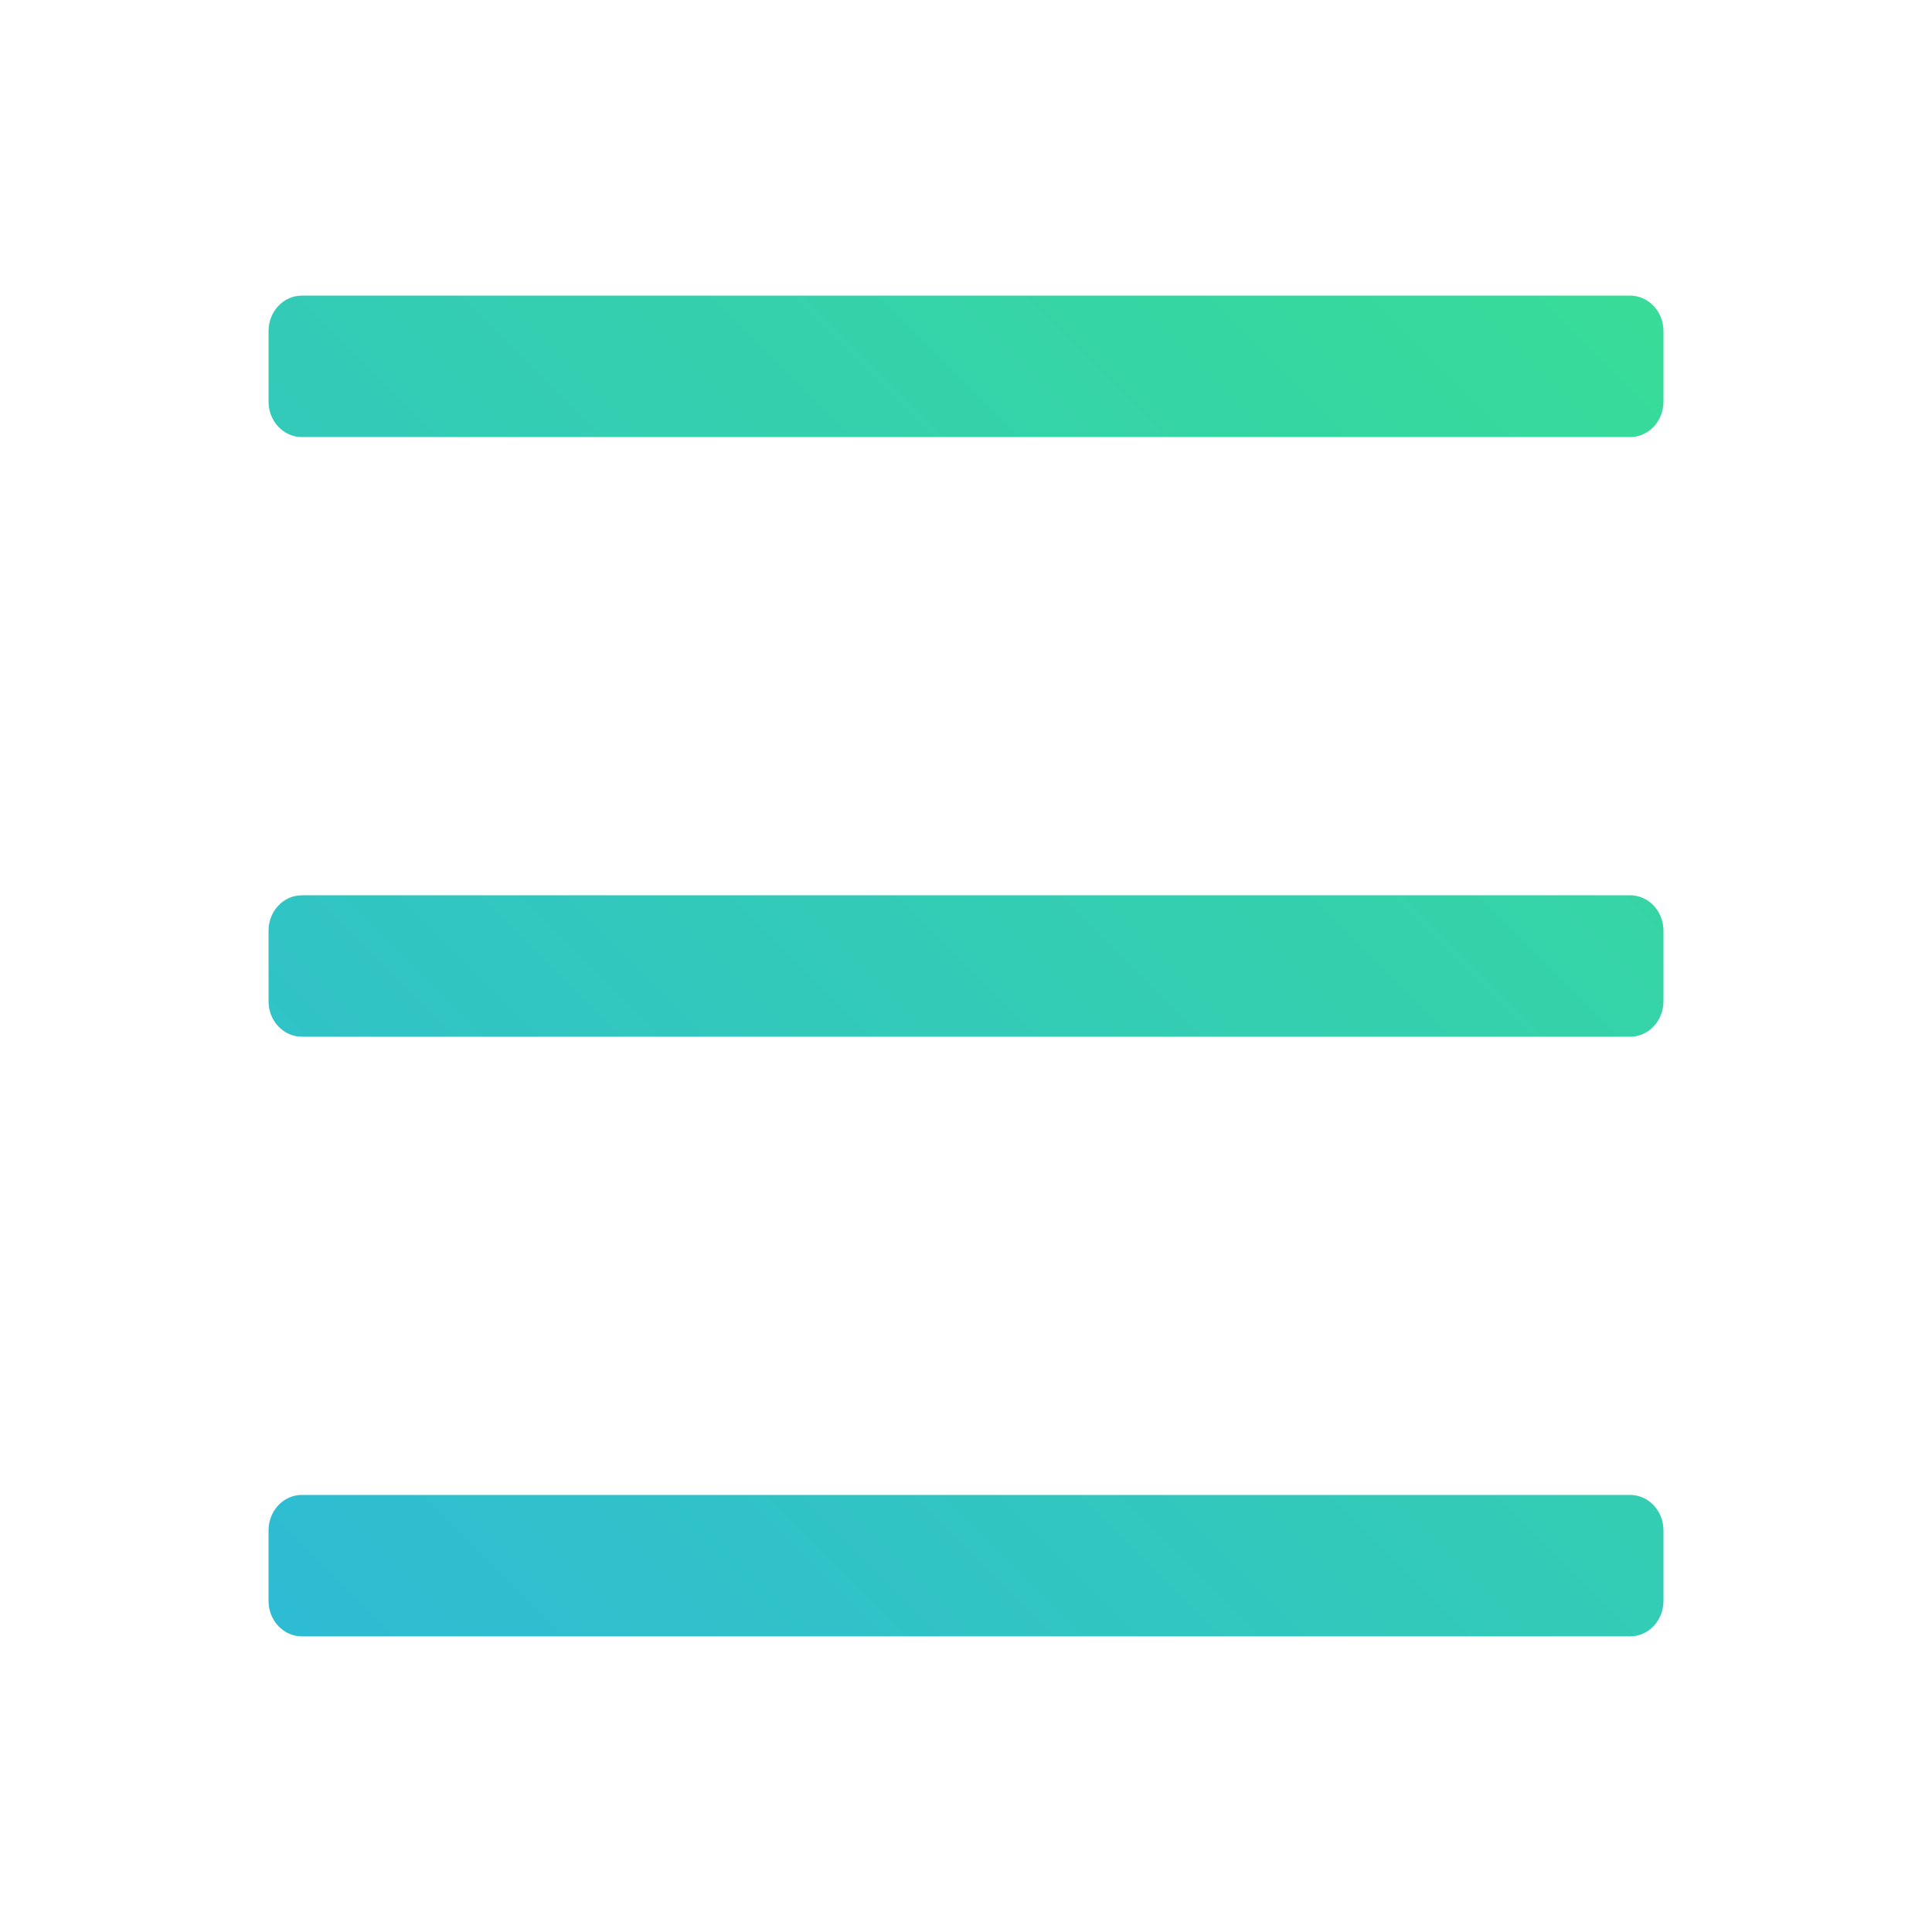
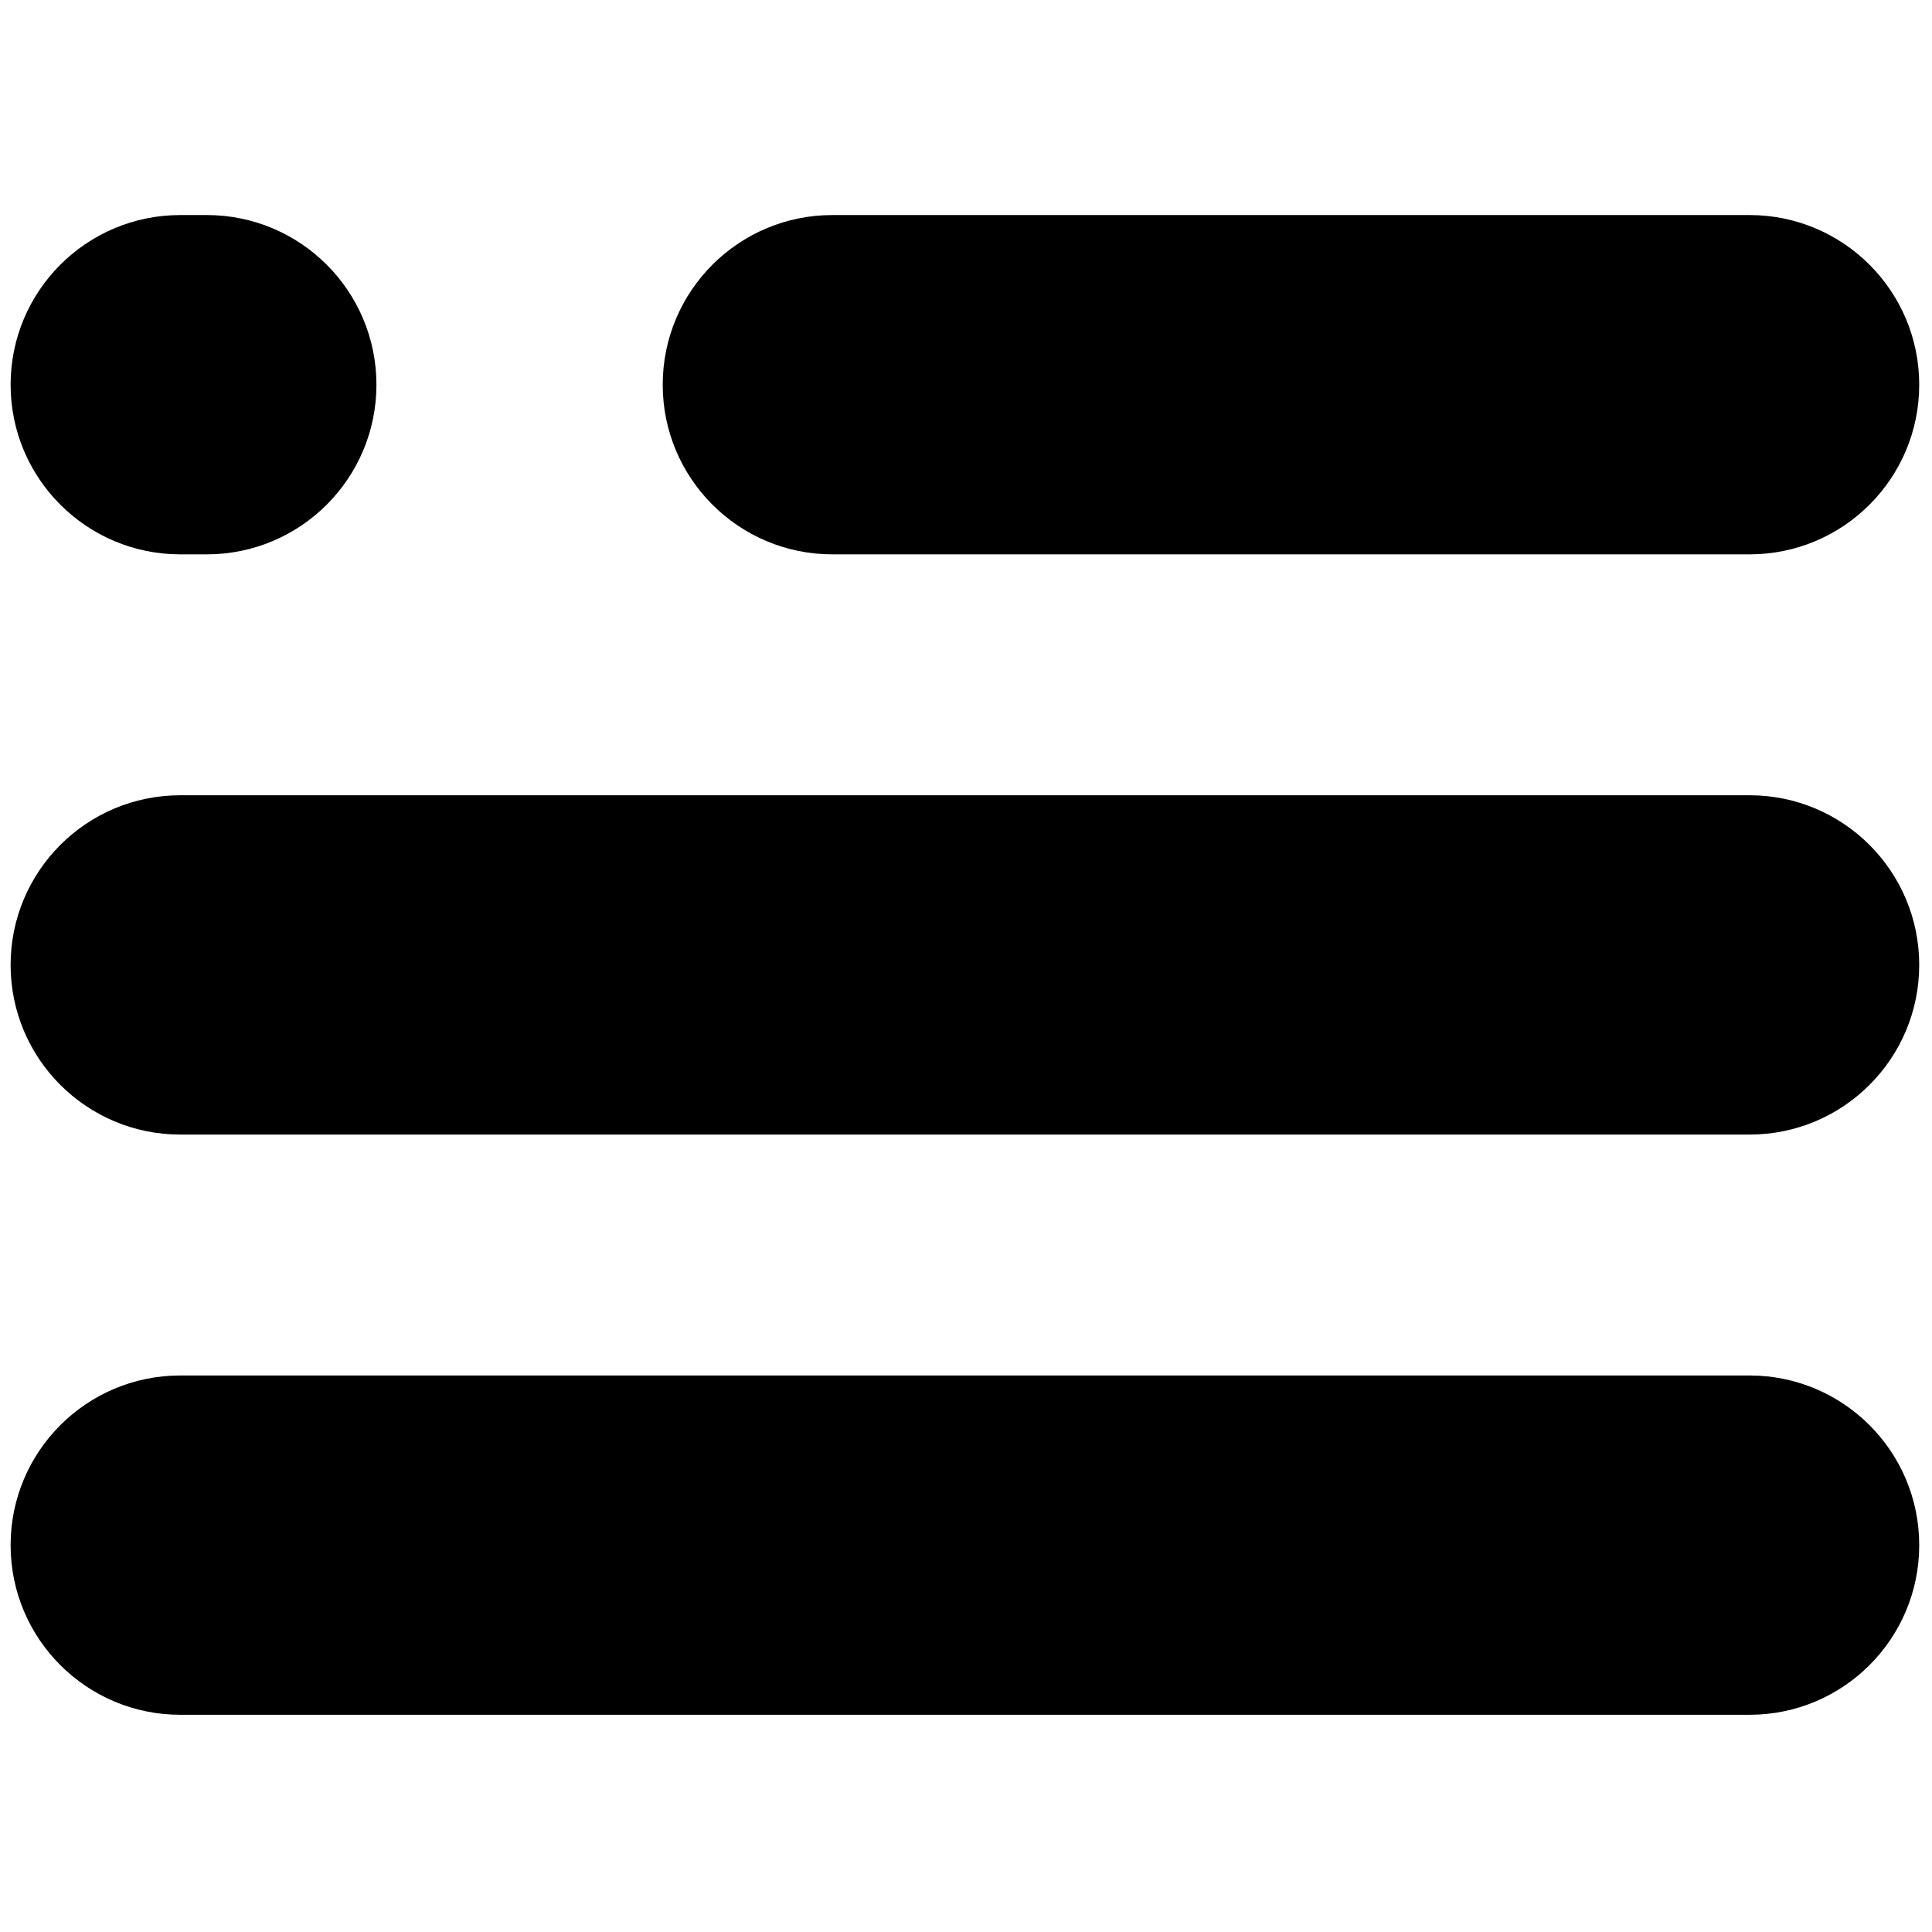
- <svg xmlns="http://www.w3.org/2000/svg" width="100%" height="100%" viewBox="0 0 500 500" version="1.1" xml:space="preserve" style="fill-rule:evenodd;clip-rule:evenodd;stroke-linejoin:round;stroke-miterlimit:2;">
-   <g id="Menu" transform="matrix(1.10061,0,0,1.16828,-25.1524,-42.0712)">
-     <path d="M414,375.003C414,370.68 410.49,367.171 406.168,367.171L93.832,367.171C89.51,367.171 86,370.68 86,375.003L86,390.668C86,394.99 89.51,398.5 93.832,398.5L406.168,398.5C410.49,398.5 414,394.99 414,390.668L414,375.003ZM414,242.168C414,237.845 410.49,234.335 406.168,234.335L93.832,234.335C89.51,234.335 86,237.845 86,242.168L86,257.832C86,262.155 89.51,265.665 93.832,265.665L406.168,265.665C410.49,265.665 414,262.155 414,257.832L414,242.168ZM414,109.332C414,105.01 410.49,101.5 406.168,101.5L93.832,101.5C89.51,101.5 86,105.01 86,109.332L86,124.997C86,129.32 89.51,132.829 93.832,132.829L406.168,132.829C410.49,132.829 414,129.32 414,124.997L414,109.332Z" style="fill:url(#_Linear1);" />
+ <svg xmlns="http://www.w3.org/2000/svg" version="1.1" width="256" height="256" viewBox="0 0 256 256" xml:space="preserve">
+   <defs>
+ </defs>
+   <g style="stroke: none; stroke-width: 0; stroke-dasharray: none; stroke-linecap: butt; stroke-linejoin: miter; stroke-miterlimit: 10; fill: none; fill-rule: nonzero; opacity: 1;" transform="translate(1.406593 1.406593) scale(2.81 2.81)">
+     <path d="M 82 25.64 H 38.75 c -4.418 0 -8 -3.582 -8 -8 v 0 c 0 -4.418 3.582 -8 8 -8 H 82 c 4.418 0 8 3.582 8 8 v 0 C 90 22.058 86.418 25.64 82 25.64 z" style="stroke: none; stroke-width: 1; stroke-dasharray: none; stroke-linecap: butt; stroke-linejoin: miter; stroke-miterlimit: 10; fill: rgb(0,0,0); fill-rule: nonzero; opacity: 1;" transform=" matrix(1 0 0 1 0 0) " stroke-linecap="round" />
+     <path d="M 9.25 25.64 H 8 c -4.418 0 -8 -3.582 -8 -8 v 0 c 0 -4.418 3.582 -8 8 -8 h 1.25 c 4.418 0 8 3.582 8 8 v 0 C 17.25 22.058 13.668 25.64 9.25 25.64 z" style="stroke: none; stroke-width: 1; stroke-dasharray: none; stroke-linecap: butt; stroke-linejoin: miter; stroke-miterlimit: 10; fill: rgb(0,0,0); fill-rule: nonzero; opacity: 1;" transform=" matrix(1 0 0 1 0 0) " stroke-linecap="round" />
+     <path d="M 82 53 H 8 c -4.418 0 -8 -3.582 -8 -8 v 0 c 0 -4.418 3.582 -8 8 -8 h 74 c 4.418 0 8 3.582 8 8 v 0 C 90 49.418 86.418 53 82 53 z" style="stroke: none; stroke-width: 1; stroke-dasharray: none; stroke-linecap: butt; stroke-linejoin: miter; stroke-miterlimit: 10; fill: rgb(0,0,0); fill-rule: nonzero; opacity: 1;" transform=" matrix(1 0 0 1 0 0) " stroke-linecap="round" />
+     <path d="M 82 80.36 H 8 c -4.418 0 -8 -3.582 -8 -8 v 0 c 0 -4.418 3.582 -8 8 -8 h 74 c 4.418 0 8 3.582 8 8 v 0 C 90 76.779 86.418 80.36 82 80.36 z" style="stroke: none; stroke-width: 1; stroke-dasharray: none; stroke-linecap: butt; stroke-linejoin: miter; stroke-miterlimit: 10; fill: rgb(0,0,0); fill-rule: nonzero; opacity: 1;" transform=" matrix(1 0 0 1 0 0) " stroke-linecap="round" />
  </g>
-   <defs>
-     <linearGradient id="_Linear1" x1="0" y1="0" x2="1" y2="0" gradientUnits="userSpaceOnUse" gradientTransform="matrix(454.294,-427.98,454.294,427.98,22.8531,463.991)">
-       <stop offset="0" style="stop-color:rgb(44,180,226);stop-opacity:1" />
-       <stop offset="1" style="stop-color:rgb(58,227,138);stop-opacity:1" />
-     </linearGradient>
-   </defs>
</svg>
